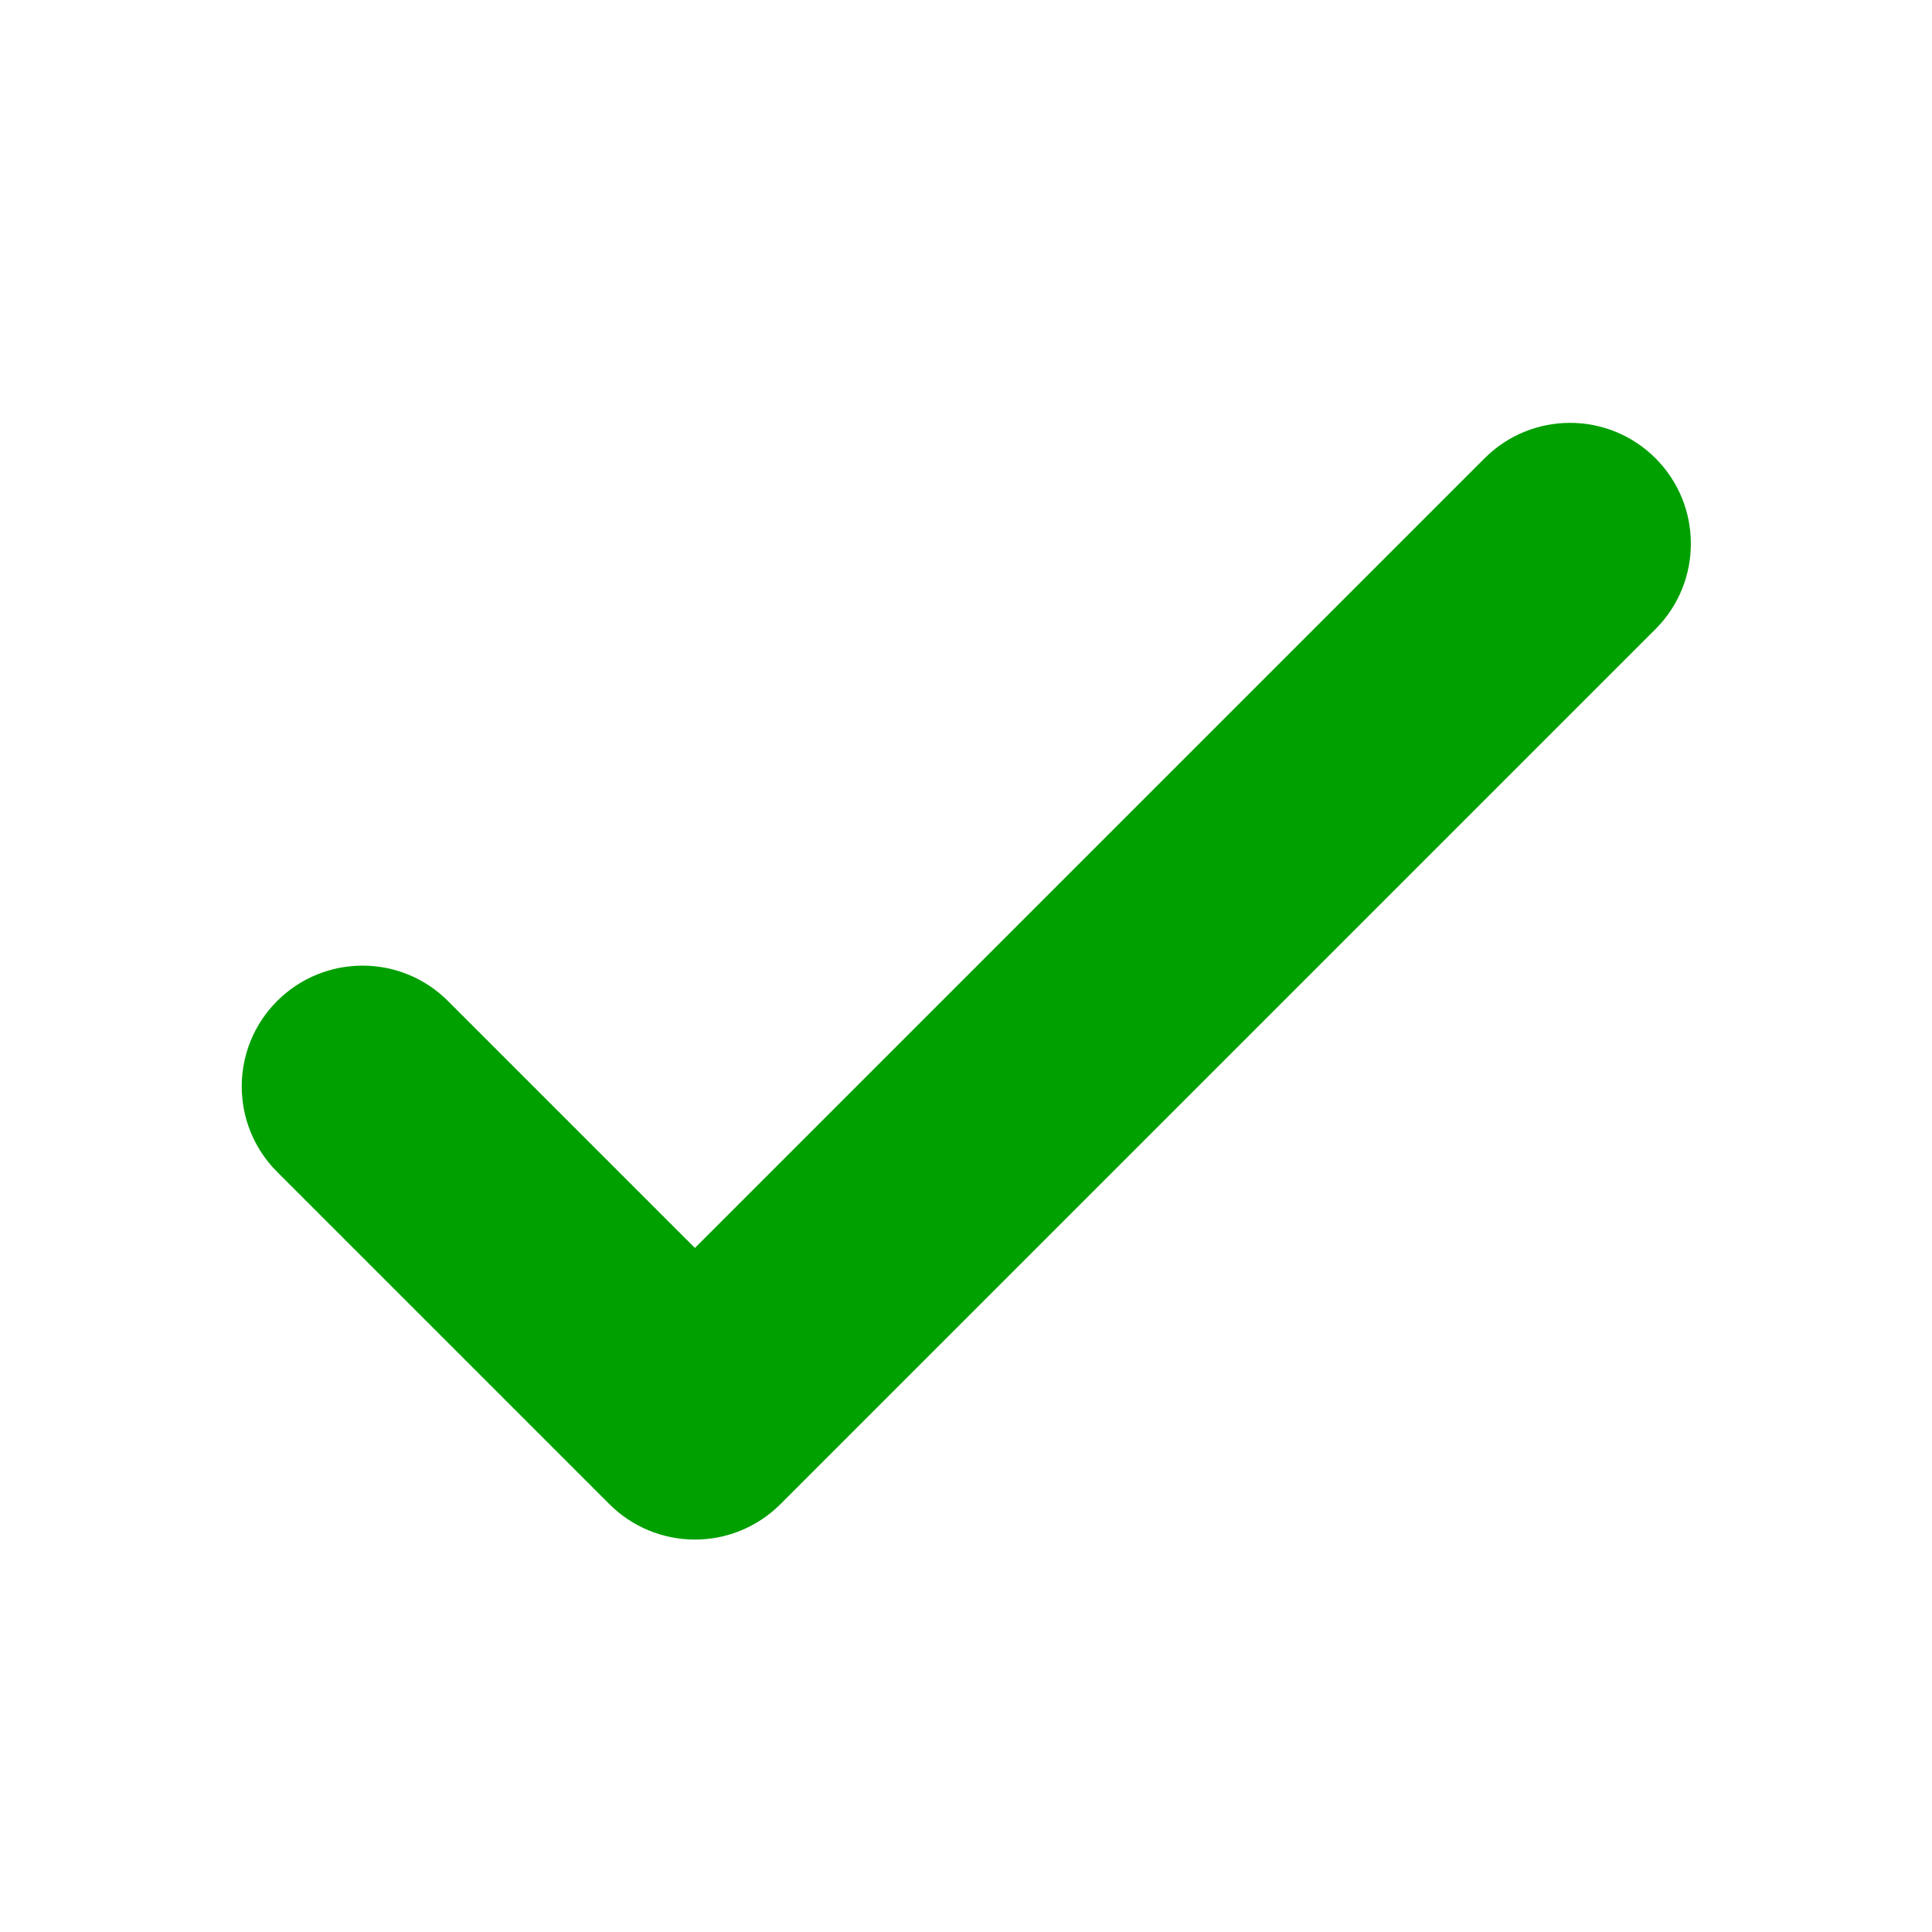
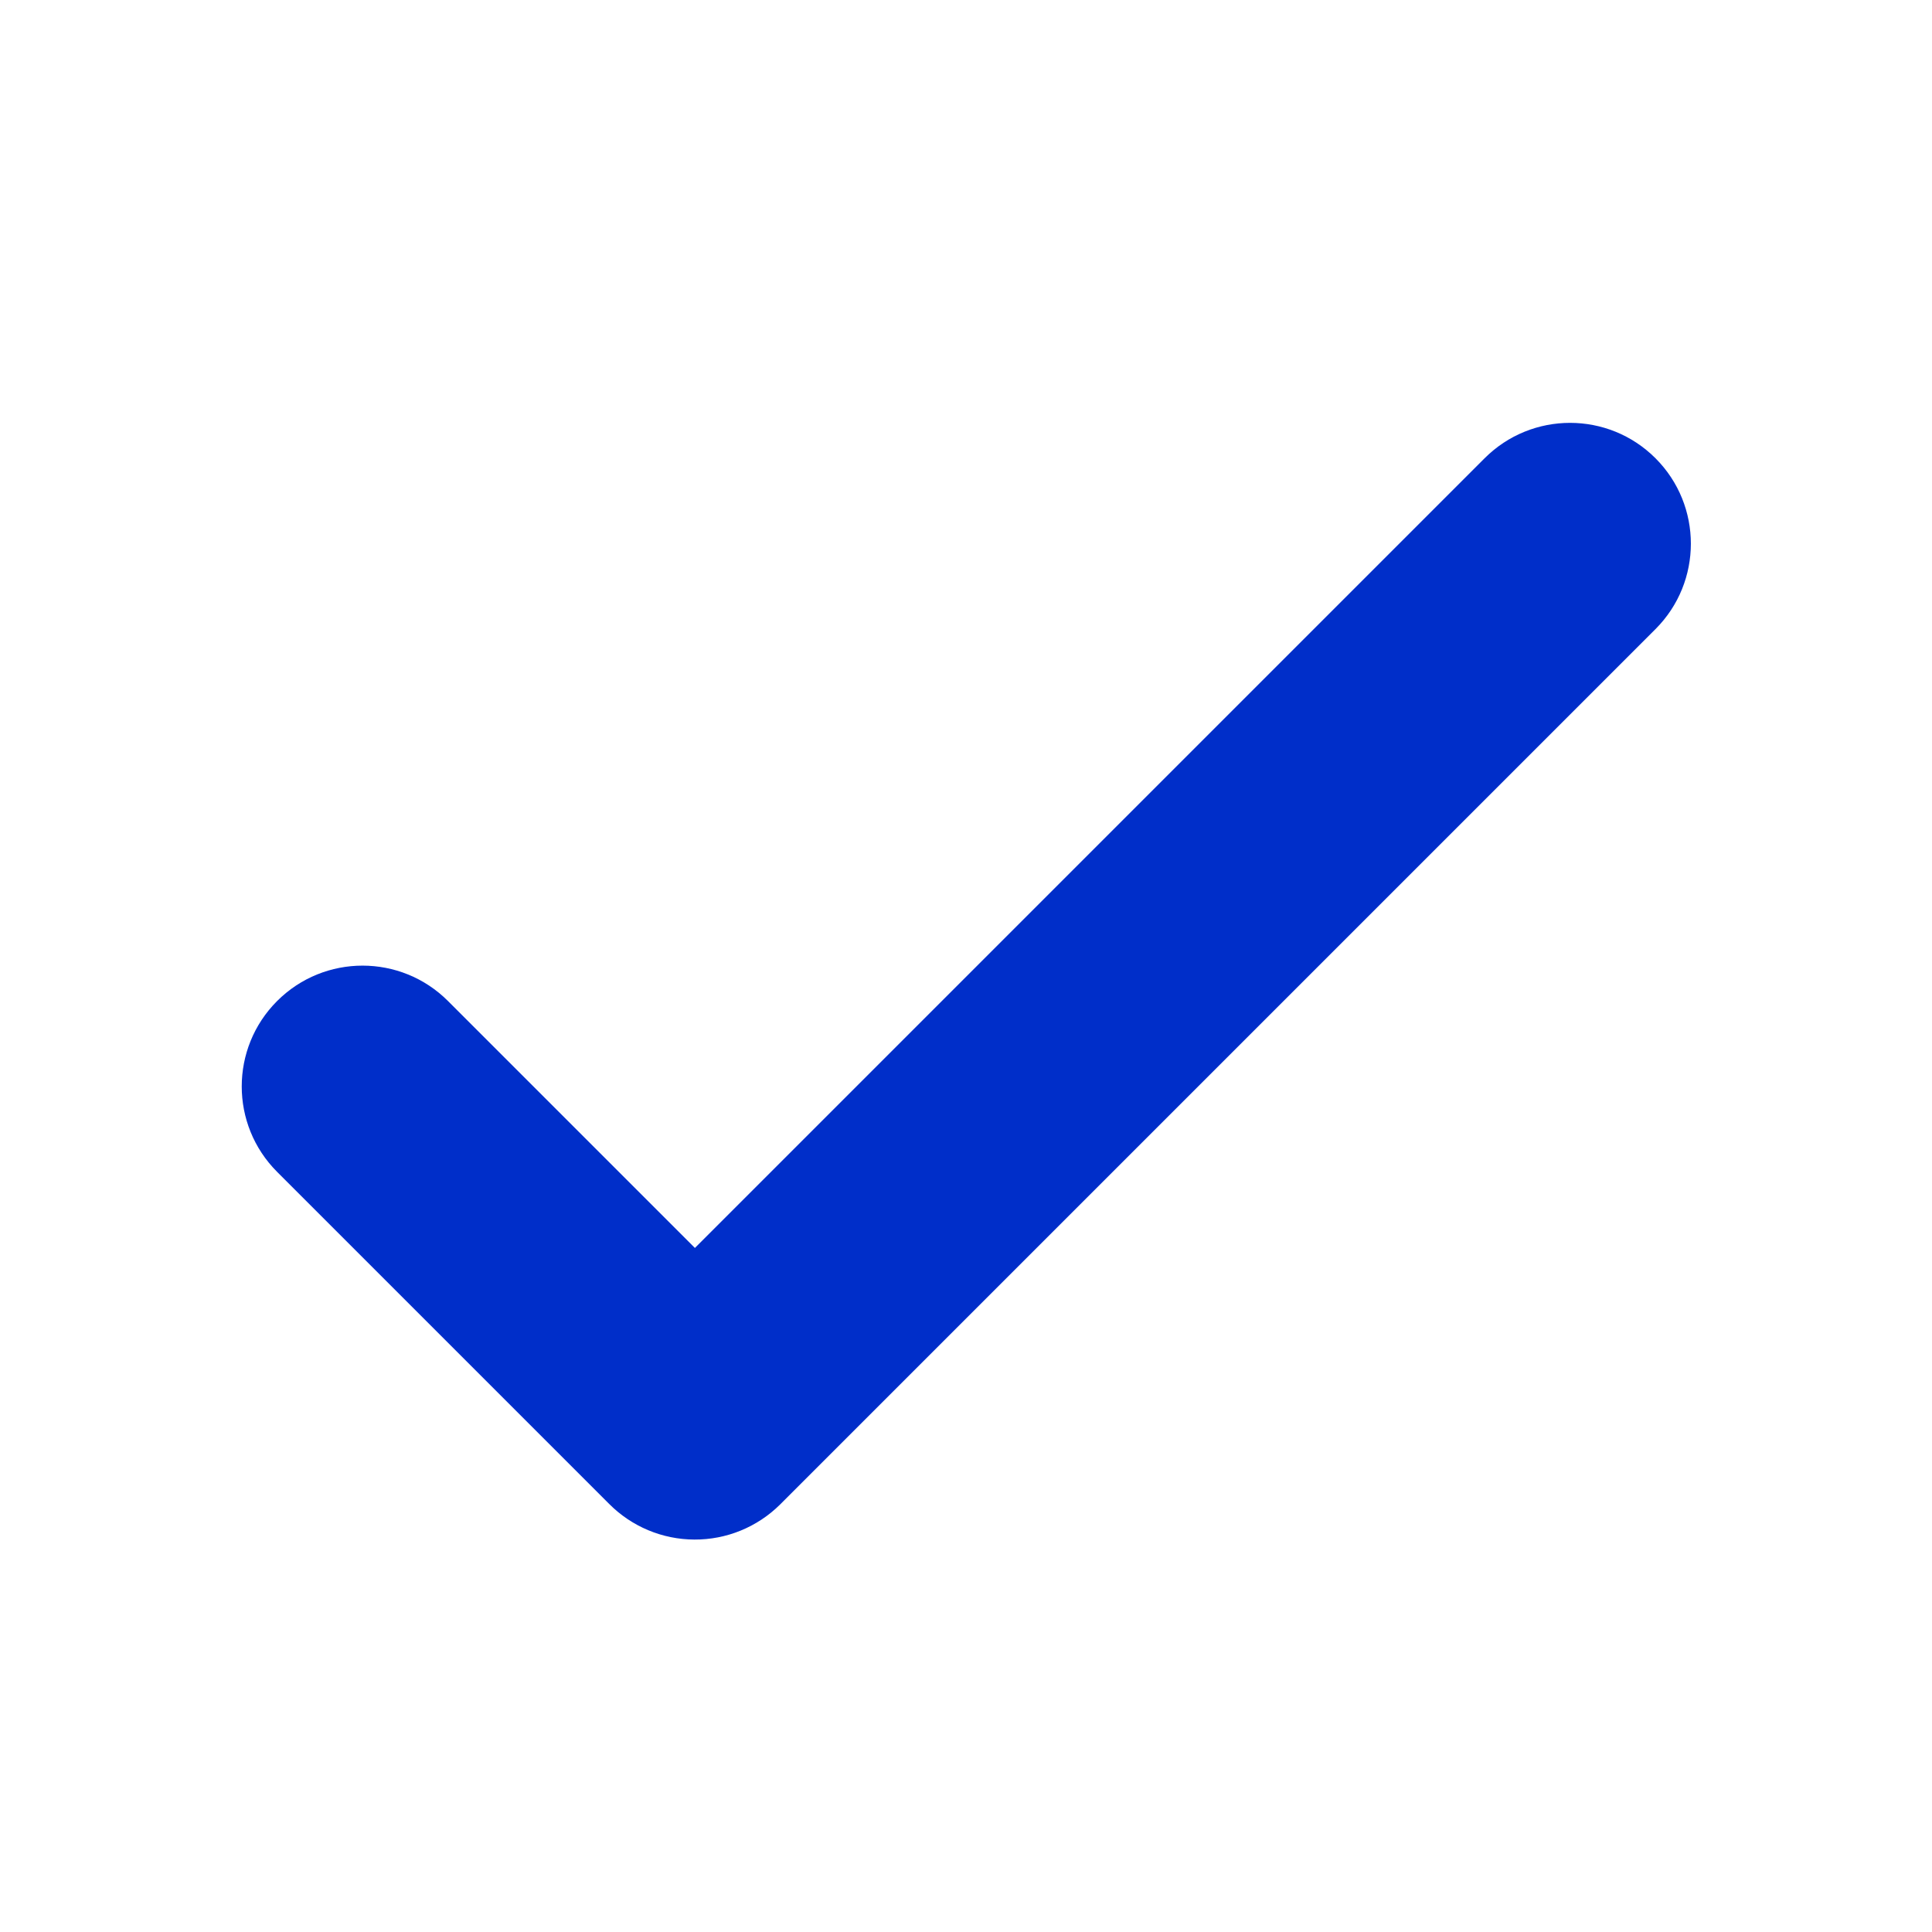
<svg xmlns="http://www.w3.org/2000/svg" viewBox="0 0 32 32">
  <g data-name="Layer 57" id="Layer_57">
-     <path fill="#00A000" d="M11.5,25.5a2,2,0,0,1-1.41-.59l-5.5-5.5a2,2,0,0,1,2.83-2.83l4.09,4.09L24.59,7.59a2,2,0,0,1,2.83,2.83l-14.5,14.5A2,2,0,0,1,11.5,25.5Z" />
+     <path fill="#002EC9" d="M11.5,25.5a2,2,0,0,1-1.41-.59l-5.5-5.5a2,2,0,0,1,2.83-2.83l4.09,4.09L24.59,7.59a2,2,0,0,1,2.83,2.83l-14.5,14.5A2,2,0,0,1,11.5,25.5Z" />
  </g>
</svg>
